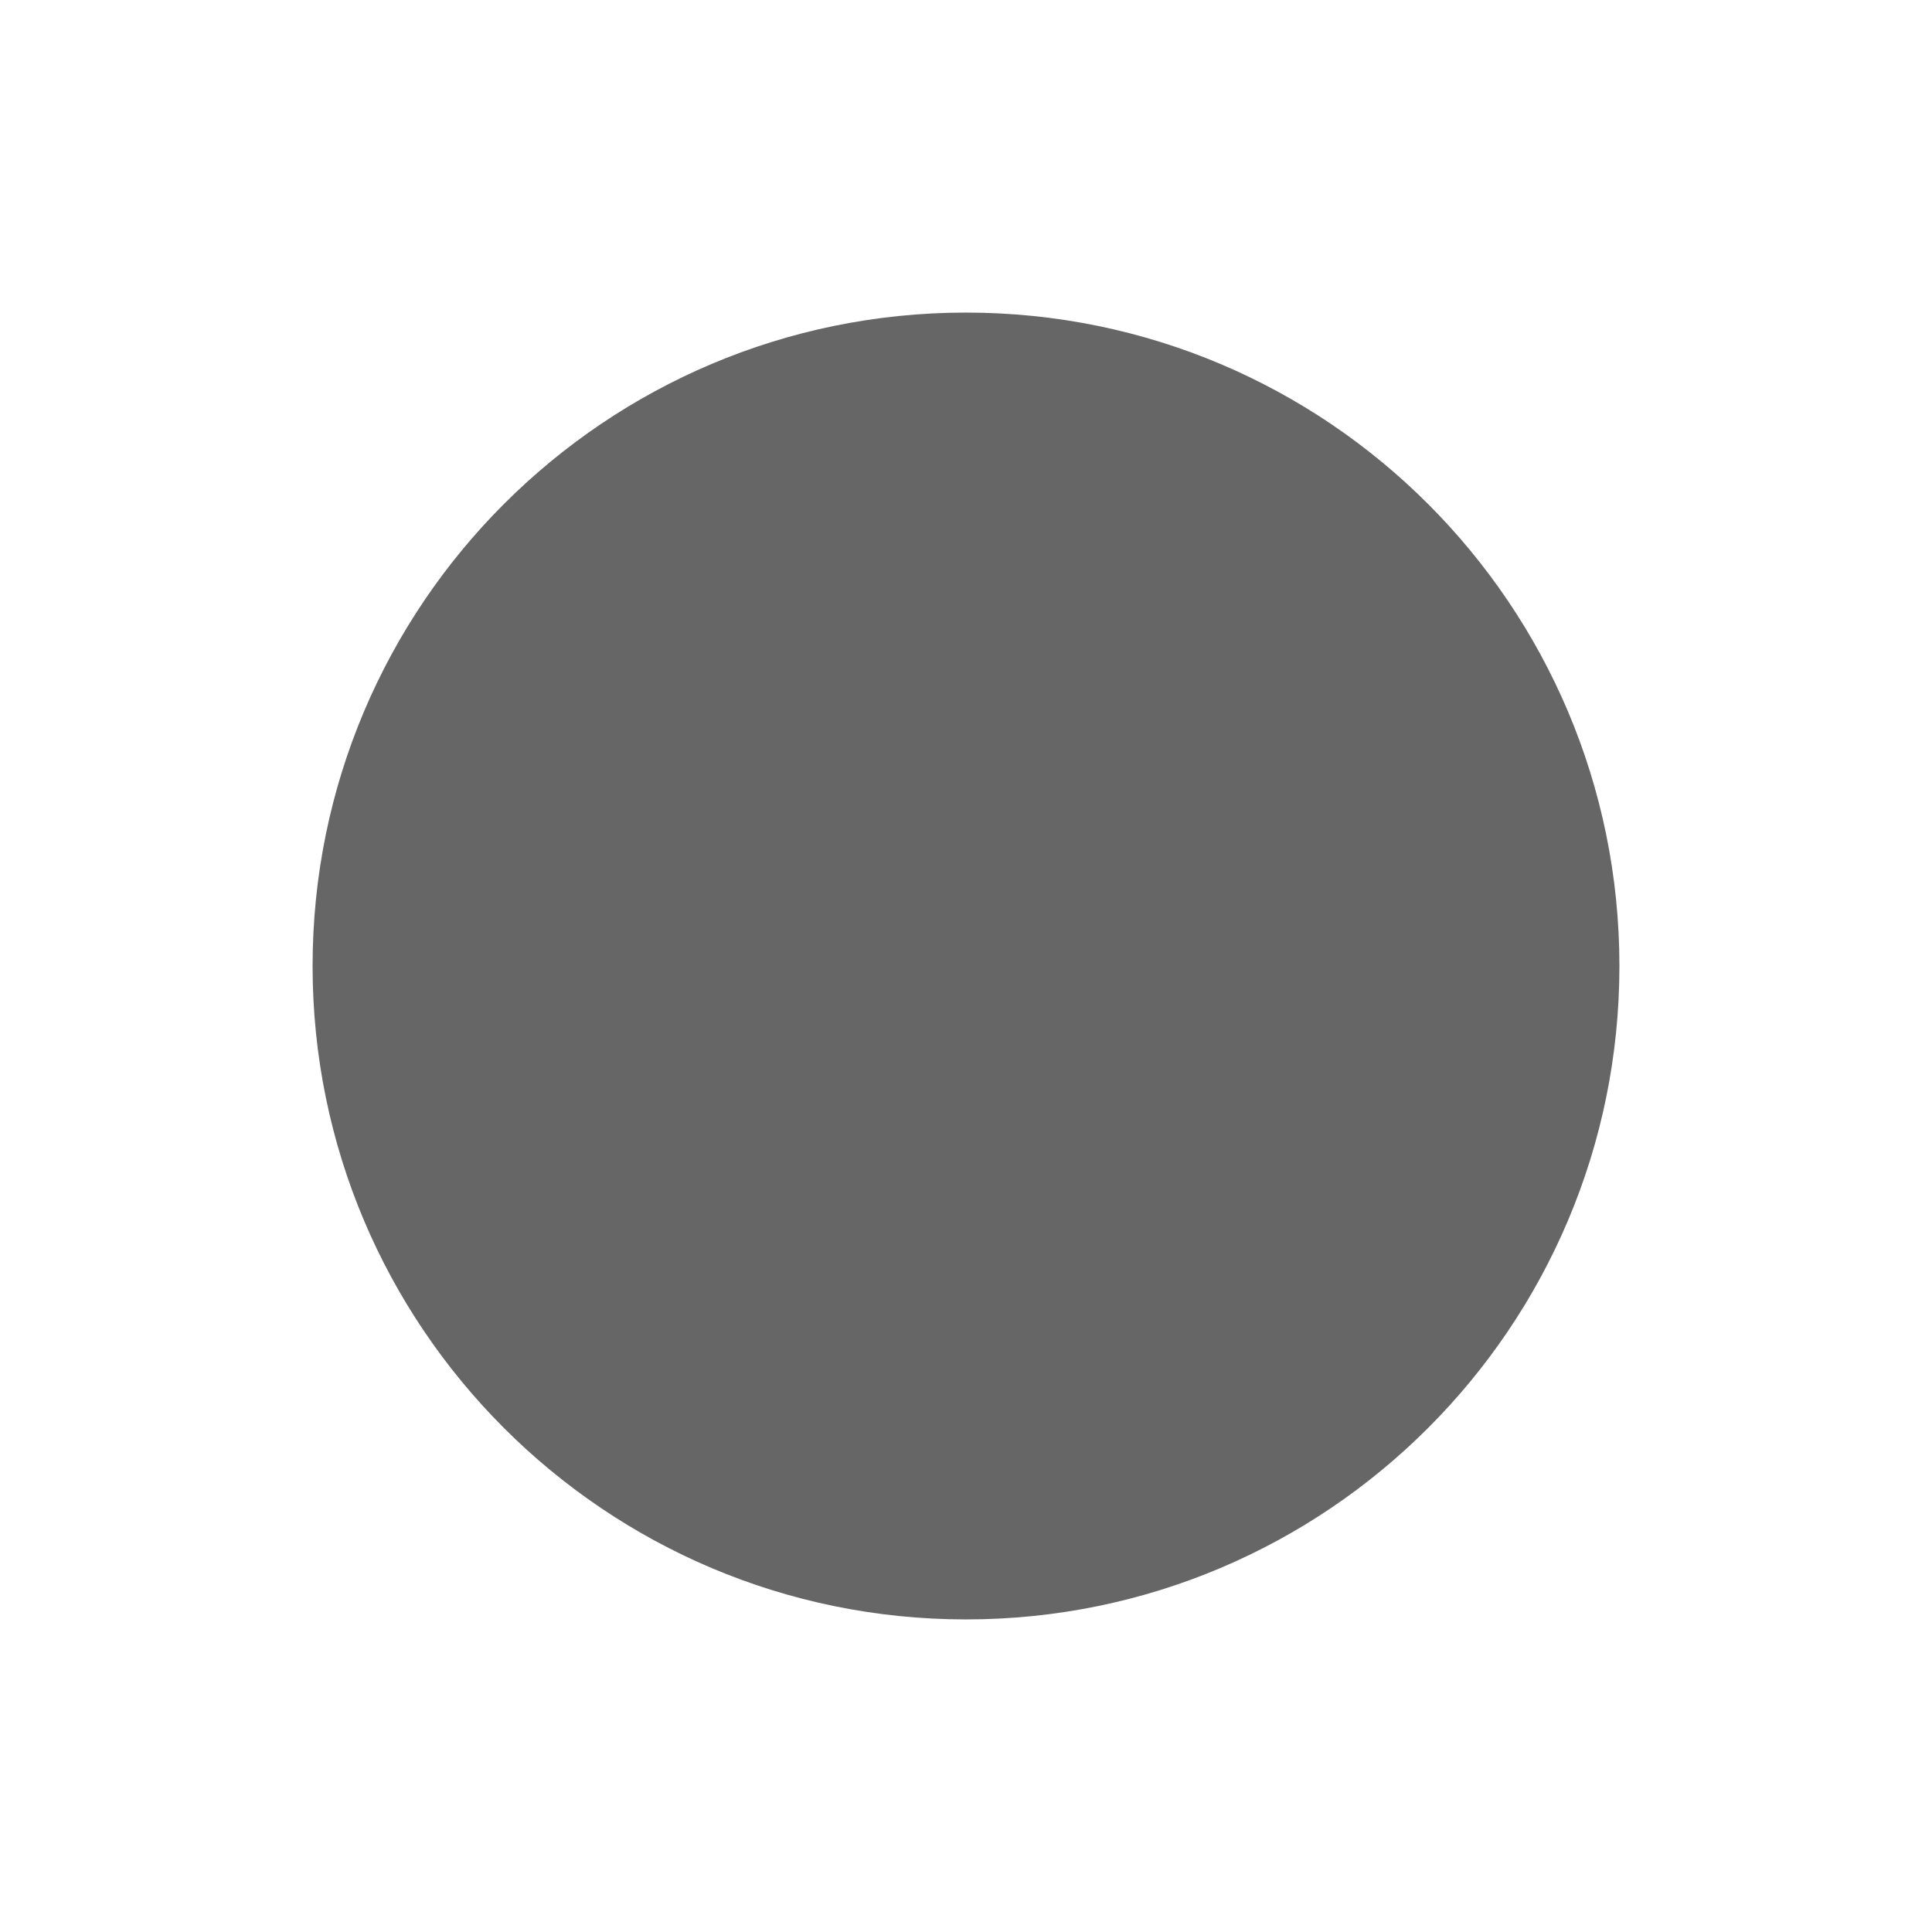
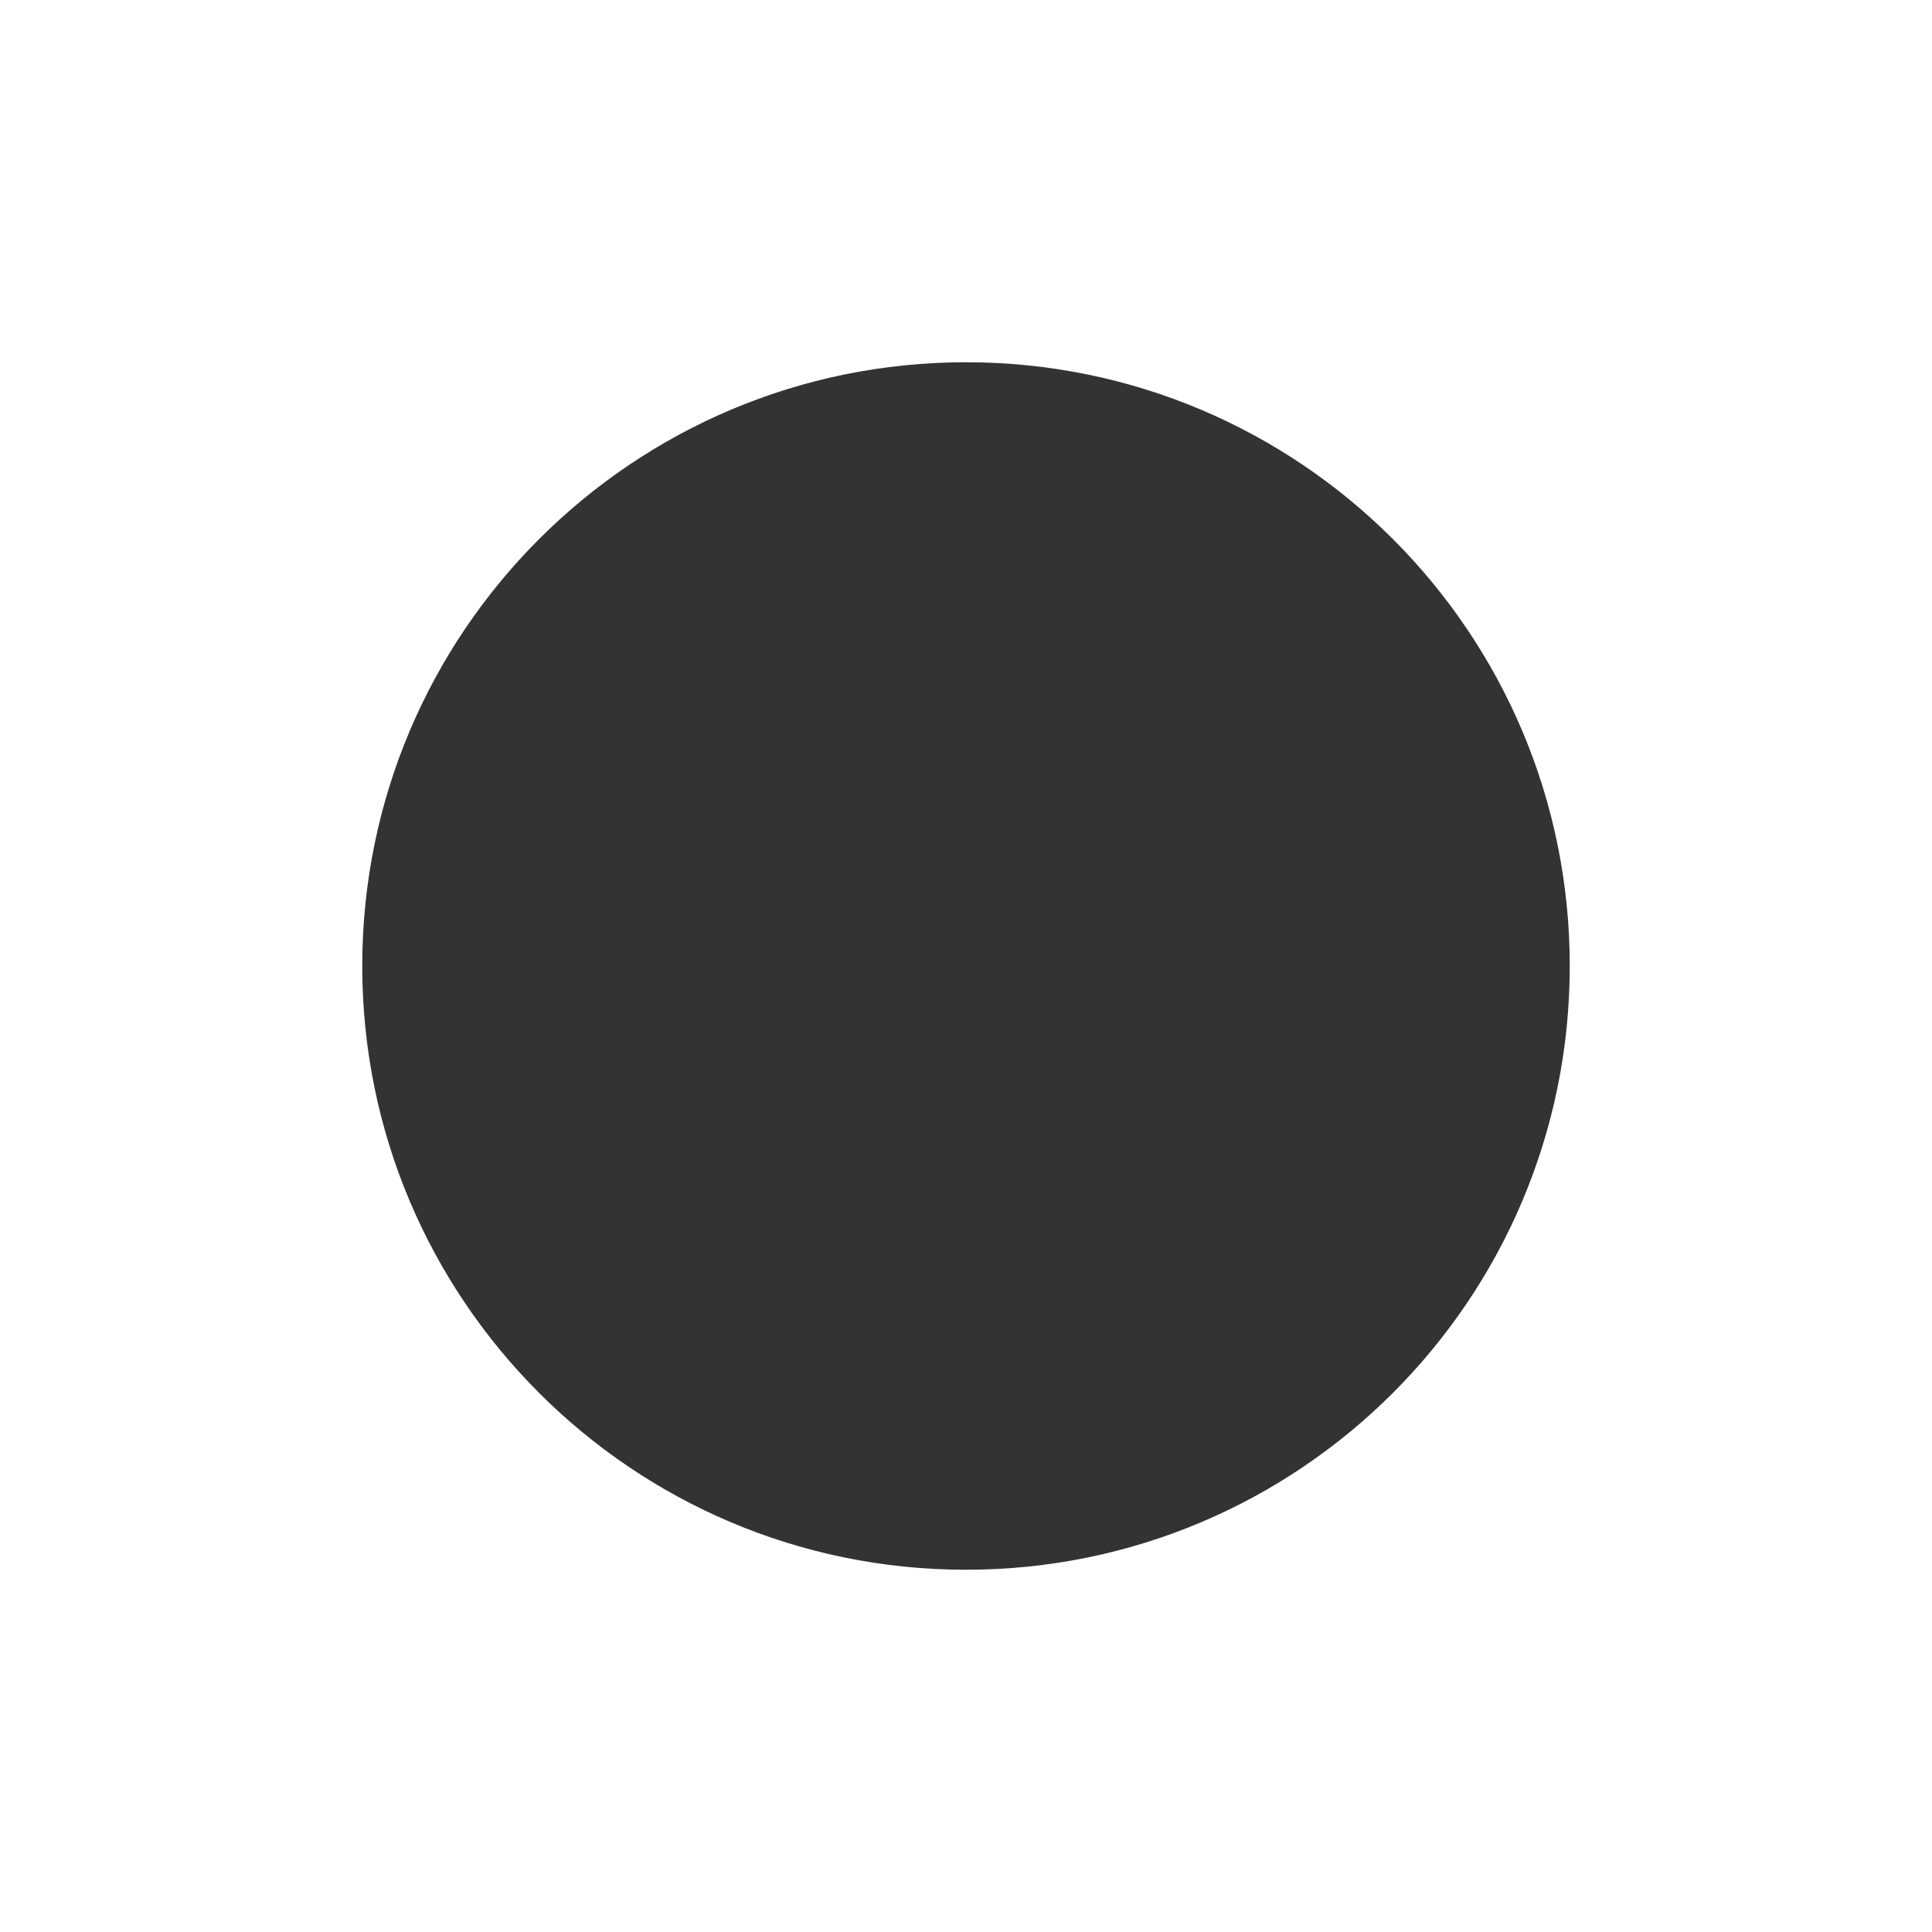
<svg xmlns="http://www.w3.org/2000/svg" version="1.1" id="Layer_1" x="0px" y="0px" width="24px" height="24px" viewBox="0 0 24 24" enable-background="new 0 0 24 24" xml:space="preserve">
-   <circle fill="#666666" enable-background="new    " cx="12" cy="12" r="8.117" />
+   <circle fill="#333333" cx="12" cy="12" r="7.5" />
</svg>
